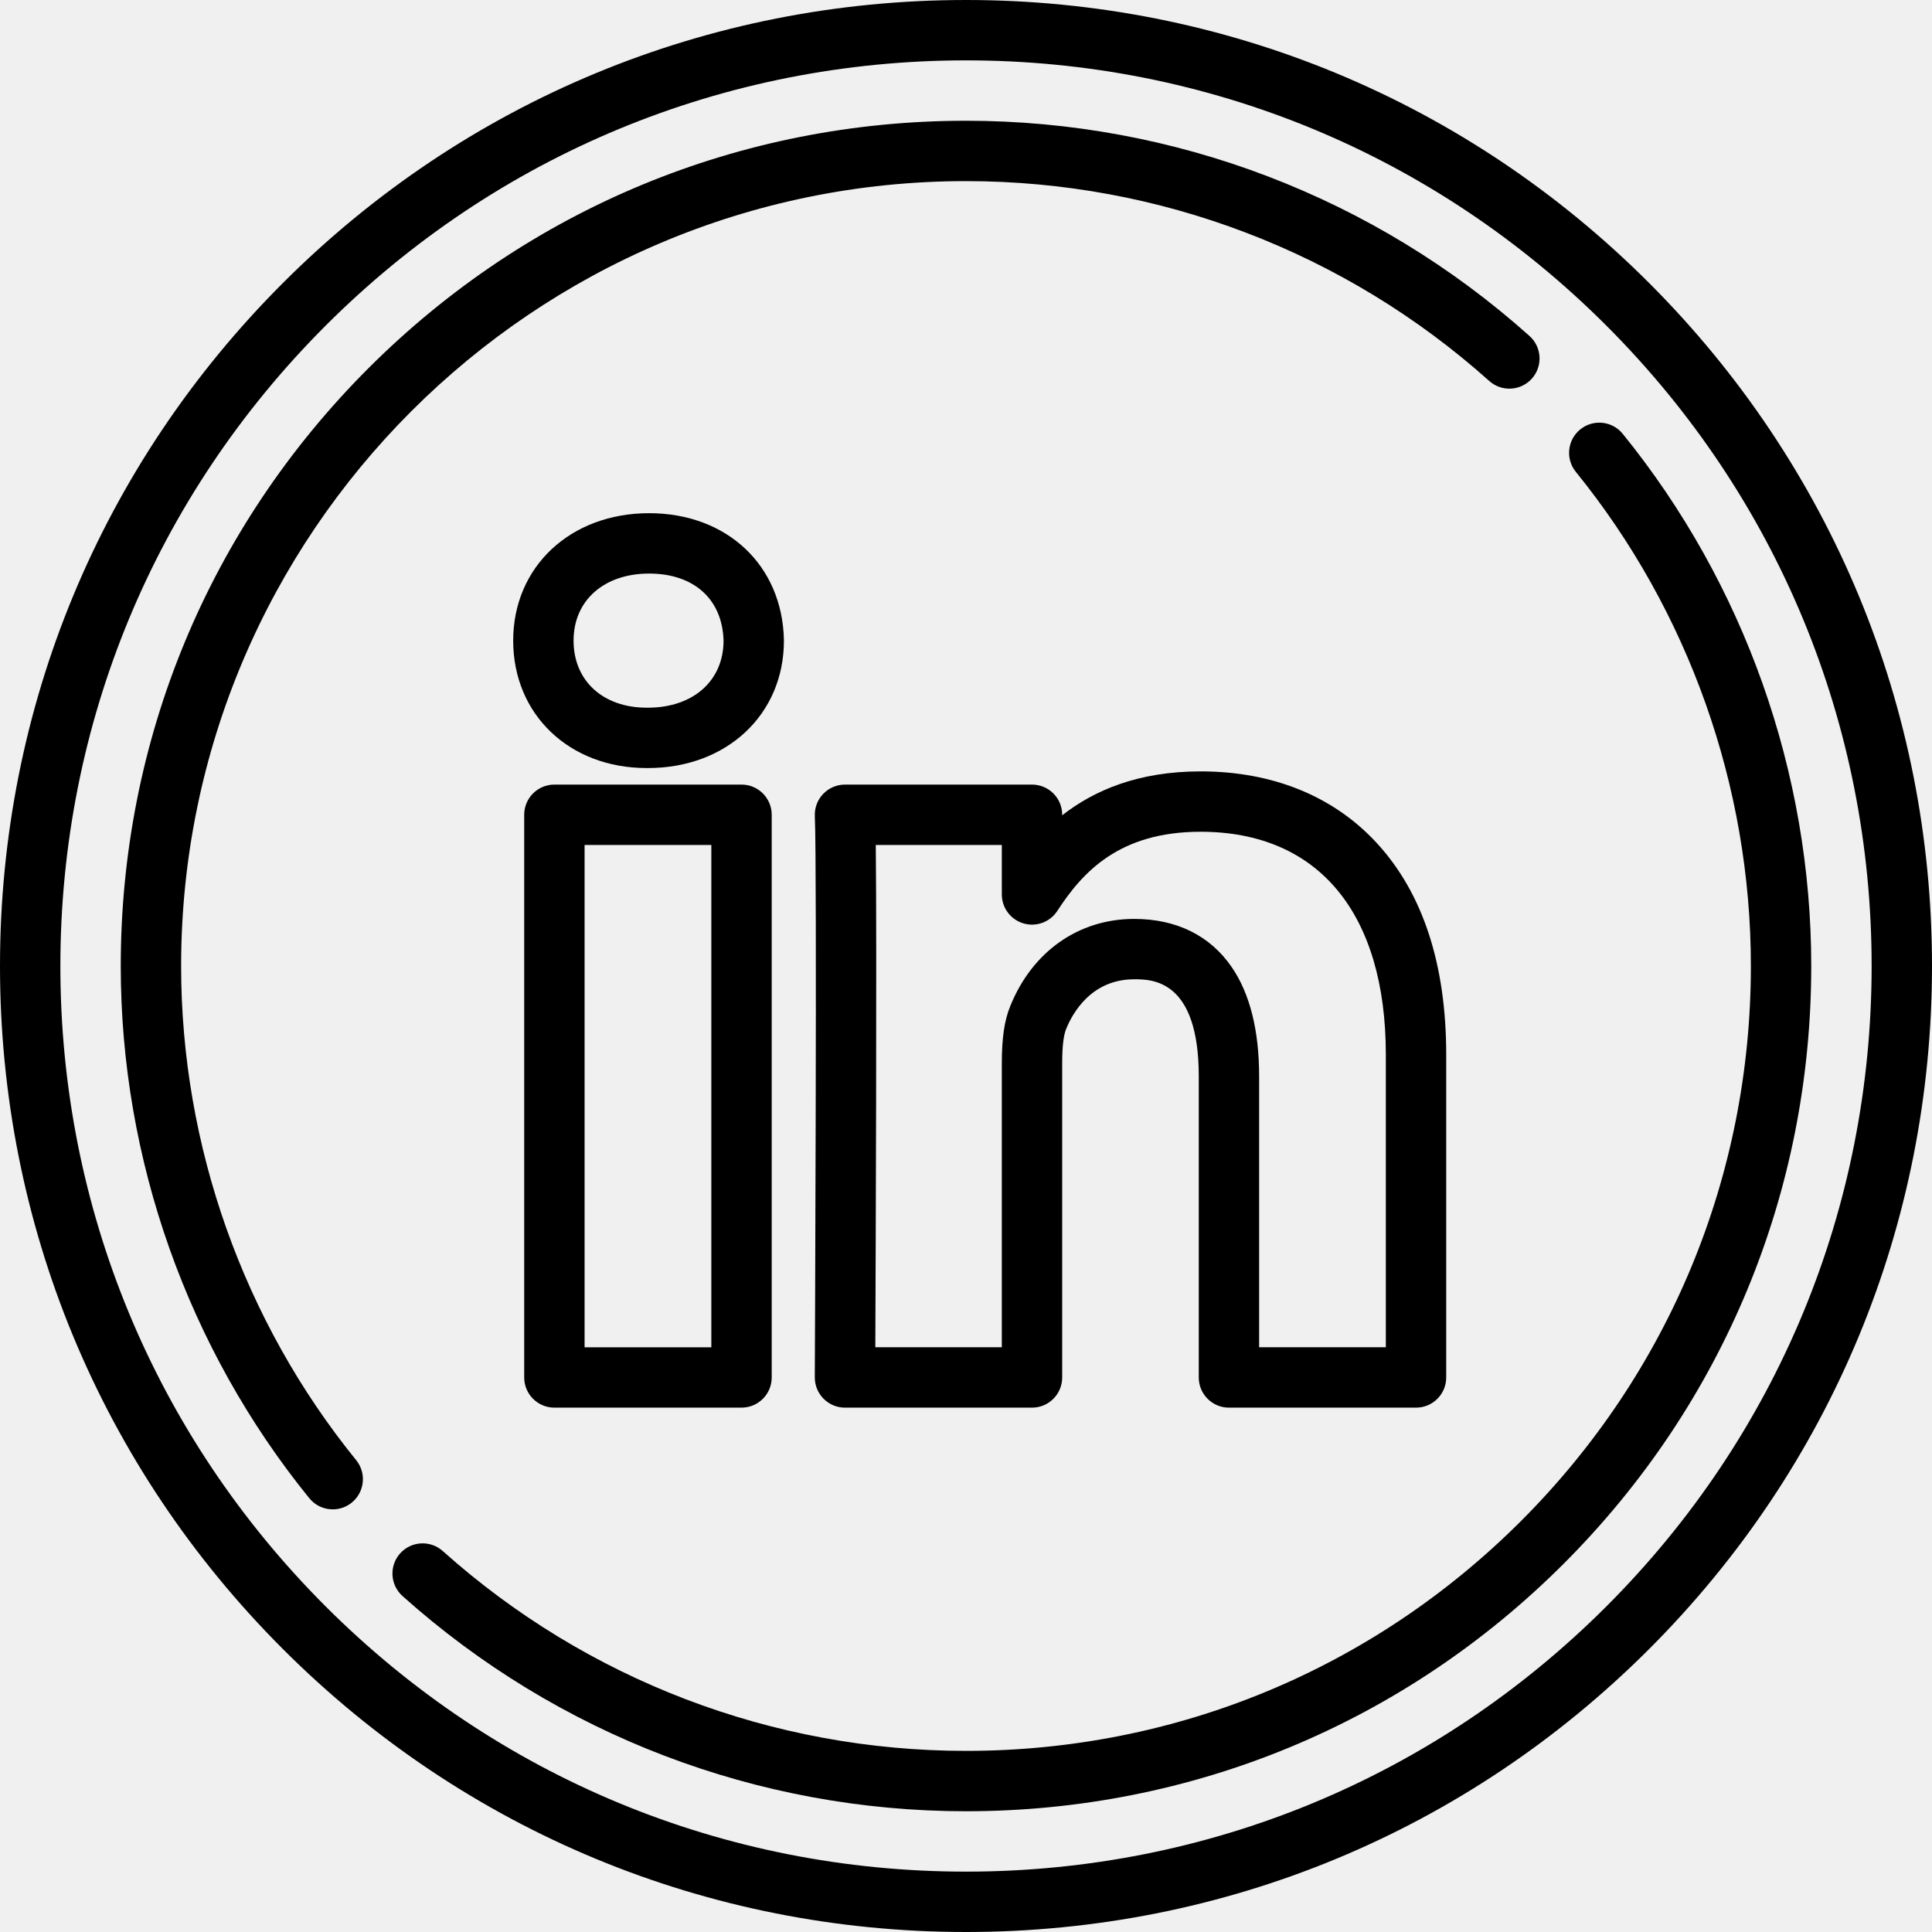
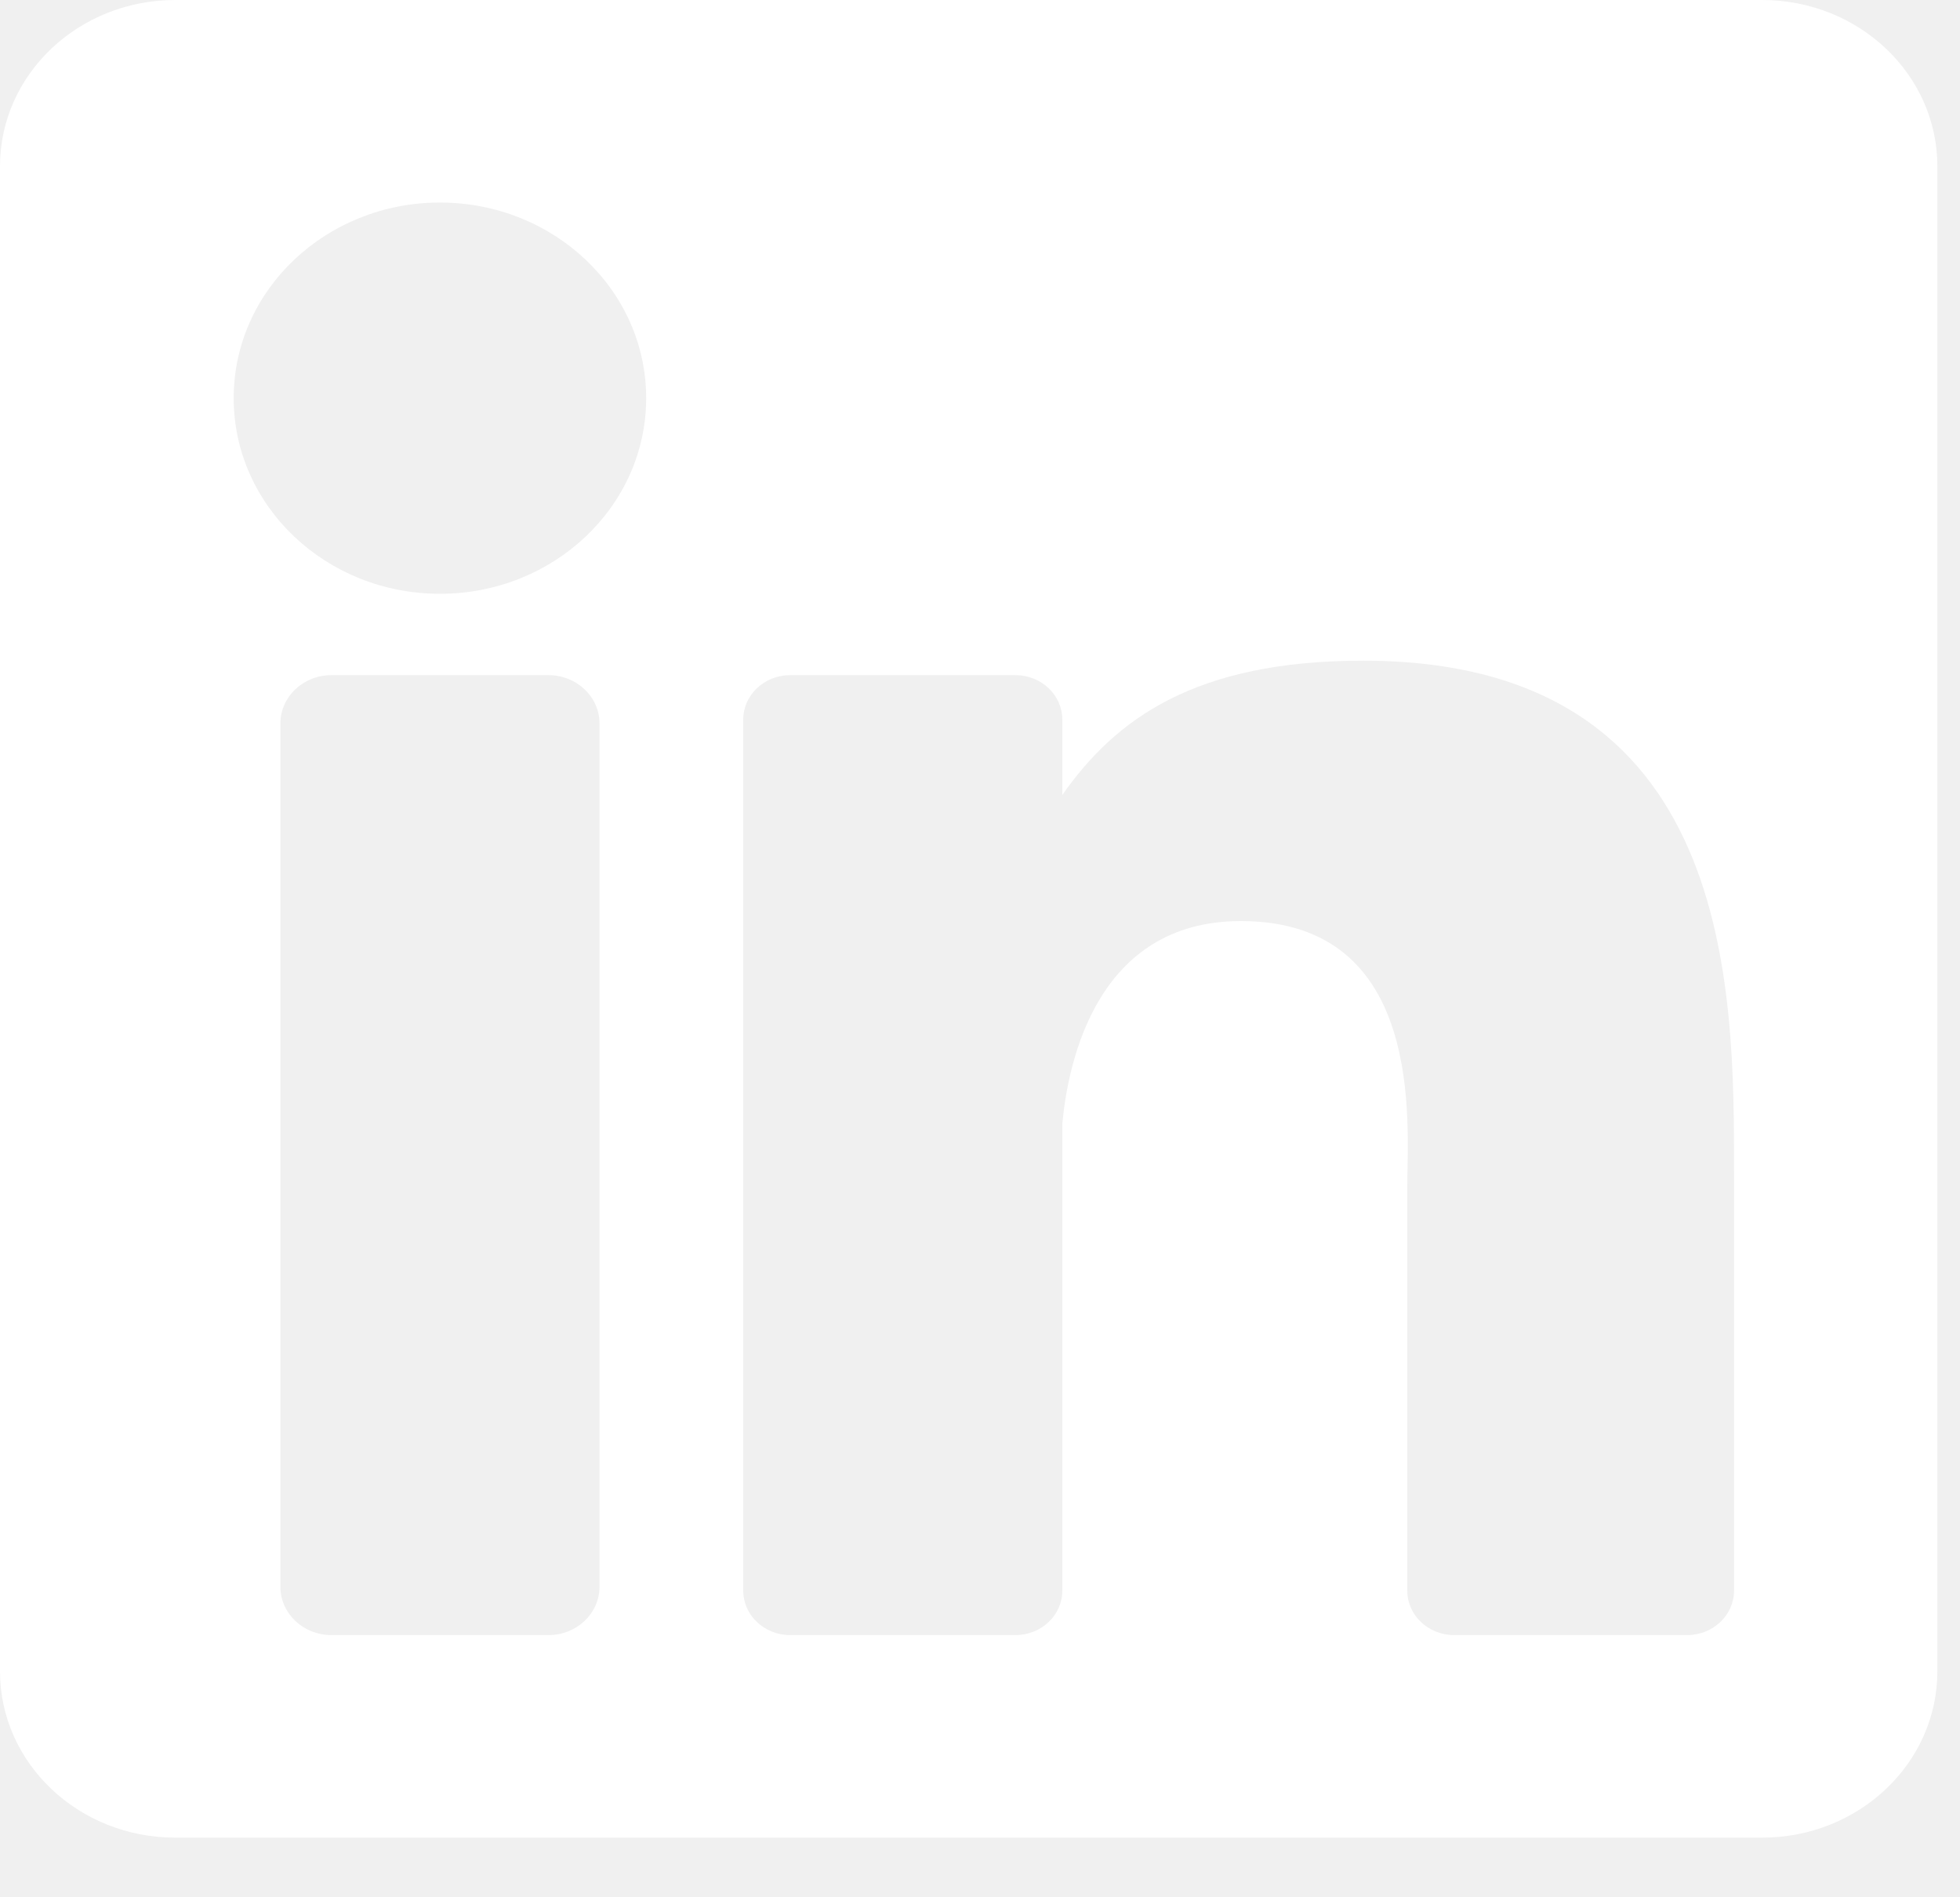
- <svg xmlns="http://www.w3.org/2000/svg" version="1.1" id="Capa_1" x="0px" y="0px" viewBox="0 0 512 512" style="enable-background:new 0 0 512 512;" xml:space="preserve">
-   <g>
-     <path d="M437.022,74.984C388.67,26.63,324.381,0,256,0C187.624,0,123.338,26.63,74.984,74.984S0,187.624,0,256   c0,68.388,26.63,132.678,74.984,181.028C123.335,485.375,187.621,512,256,512c68.385,0,132.673-26.625,181.021-74.972   C485.372,388.679,512,324.389,512,256C512,187.623,485.372,123.336,437.022,74.984z M425.708,425.714   C380.381,471.039,320.111,496,256,496c-64.106,0-124.374-24.961-169.703-70.286C40.965,380.386,16,320.113,16,256   c0-64.102,24.965-124.37,70.297-169.703C131.63,40.965,191.898,16,256,16c64.108,0,124.378,24.965,169.708,70.297   C471.037,131.628,496,191.896,496,256C496,320.115,471.037,380.387,425.708,425.714z" />
-     <path d="M430.038,114.969c-2.783-3.432-7.821-3.956-11.253-1.172c-3.431,2.784-3.956,7.822-1.172,11.252   C447.526,161.919,464,208.426,464,256c0,55.567-21.635,107.803-60.919,147.085C363.797,442.367,311.563,464,256,464   c-51.26,0-100.505-18.807-138.663-52.956c-3.292-2.946-8.35-2.666-11.296,0.626c-2.946,3.292-2.666,8.35,0.626,11.296   C147.763,459.745,200.797,480,256,480c59.837,0,116.089-23.297,158.394-65.601C456.701,372.095,480,315.84,480,256   C480,204.767,462.256,154.681,430.038,114.969z" />
-     <path d="M48,256c0-114.691,93.309-208,208-208c51.26,0,100.504,18.808,138.662,52.959c3.293,2.948,8.351,2.666,11.296-0.625   c2.947-3.292,2.667-8.35-0.625-11.296C364.237,52.256,311.203,32,256,32c-59.829,0-116.08,23.301-158.389,65.611   C55.301,139.921,32,196.171,32,256c0,51.239,17.744,101.328,49.963,141.038c1.581,1.949,3.889,2.96,6.217,2.96   c1.771,0,3.553-0.585,5.036-1.788c3.431-2.784,3.956-7.822,1.172-11.253C64.474,350.088,48,303.58,48,256z" />
-     <path d="M325.685,373.042h49.577c4.418,0,8-3.582,8-8v-85.508c0-24.007-6.204-42.903-18.439-56.162   c-11.438-12.395-27.571-18.947-46.653-18.947c-16.595,0-28.251,5.056-36.677,11.636v-0.138c0-4.418-3.582-8-8-8H223.93   c-2.185,0-4.274,0.894-5.784,2.473c-1.509,1.58-2.307,3.708-2.208,5.891c0.62,13.618-0.002,147.368-0.008,148.718   c-0.01,2.128,0.829,4.173,2.33,5.681c1.501,1.508,3.542,2.356,5.67,2.356h49.562c4.418,0,8-3.582,8-8V281.76   c0-4.336,0.347-7.376,1.053-9.092c1.594-3.953,6.54-13.146,18.02-13.146c4.683,0,17.121,0,17.121,25.734v79.785   C317.685,369.46,321.266,373.042,325.685,373.042z M300.564,243.522c-14.727,0-27.01,8.659-32.835,23.106   c-1.547,3.754-2.237,8.421-2.237,15.131v75.282h-33.526c0.111-25.855,0.418-105.46,0.123-133.119h33.403v13.117   c0,3.544,2.332,6.666,5.731,7.671c3.398,1.005,7.054-0.347,8.982-3.32c6.721-10.367,16.487-20.966,37.964-20.966   c31.199,0,49.093,21.544,49.093,59.108v77.508h-33.577v-71.785c0-12.136-2.428-21.855-7.216-28.887   C320.746,247.964,311.788,243.522,300.564,243.522z" />
-     <path d="M207.747,169.605c-0.41-19.786-15.099-33.605-35.72-33.605C151.151,136,136,150.203,136,169.771   s14.877,33.771,35.375,33.771h0.333c20.883,0,36.041-14.203,36.041-33.771C207.749,169.716,207.748,169.661,207.747,169.605z    M171.708,187.542h-0.333c-11.589,0-19.375-7.142-19.375-17.771c0-10.629,8.048-17.771,20.026-17.771   c11.906,0,19.456,6.838,19.722,17.853C191.707,180.437,183.664,187.542,171.708,187.542z" />
-     <path d="M146.919,207.922c-4.418,0-8,3.582-8,8v149.119c0,4.418,3.582,8,8,8h49.591c4.418,0,8-3.582,8-8V215.922   c0-4.418-3.582-8-8-8H146.919z M188.511,357.042h-33.591V223.922h33.591V357.042z" />
-   </g>
-   <g>
- </g>
-   <g>
- </g>
-   <g>
- </g>
-   <g>
- </g>
-   <g>
- </g>
-   <g>
- </g>
-   <g>
- </g>
-   <g>
- </g>
-   <g>
- </g>
-   <g>
- </g>
-   <g>
- </g>
-   <g>
- </g>
-   <g>
- </g>
-   <g>
- </g>
-   <g>
- </g>
+ <svg xmlns="http://www.w3.org/2000/svg" width="31" height="30" viewBox="0 0 31 30" fill="none">
+   <path d="M27.87 0H2.772C1.241 0 0 1.177 0 2.63V26.439C0 27.891 1.241 29.069 2.772 29.069H27.87C29.401 29.069 30.642 27.891 30.642 26.439V2.63C30.642 1.177 29.401 0 27.87 0ZM9.482 25.1C9.482 25.523 9.121 25.865 8.675 25.865H5.242C4.796 25.865 4.435 25.523 4.435 25.1V11.445C4.435 11.022 4.796 10.68 5.242 10.68H8.675C9.121 10.68 9.482 11.022 9.482 11.445V25.1ZM6.958 9.393C5.157 9.393 3.696 8.007 3.696 6.298C3.696 4.589 5.157 3.204 6.958 3.204C8.76 3.204 10.22 4.589 10.22 6.298C10.22 8.007 8.76 9.393 6.958 9.393ZM27.426 25.162C27.426 25.55 27.094 25.865 26.684 25.865H23C22.59 25.865 22.258 25.55 22.258 25.162V18.757C22.258 17.801 22.554 14.57 19.626 14.57C17.355 14.57 16.895 16.782 16.802 17.774V25.162C16.802 25.55 16.47 25.865 16.061 25.865H12.497C12.088 25.865 11.755 25.55 11.755 25.162V11.383C11.755 10.995 12.088 10.68 12.497 10.68H16.061C16.47 10.68 16.802 10.995 16.802 11.383V12.575C17.644 11.376 18.896 10.451 21.56 10.451C27.46 10.451 27.426 15.68 27.426 18.553V25.162Z" fill="white" />
</svg>
